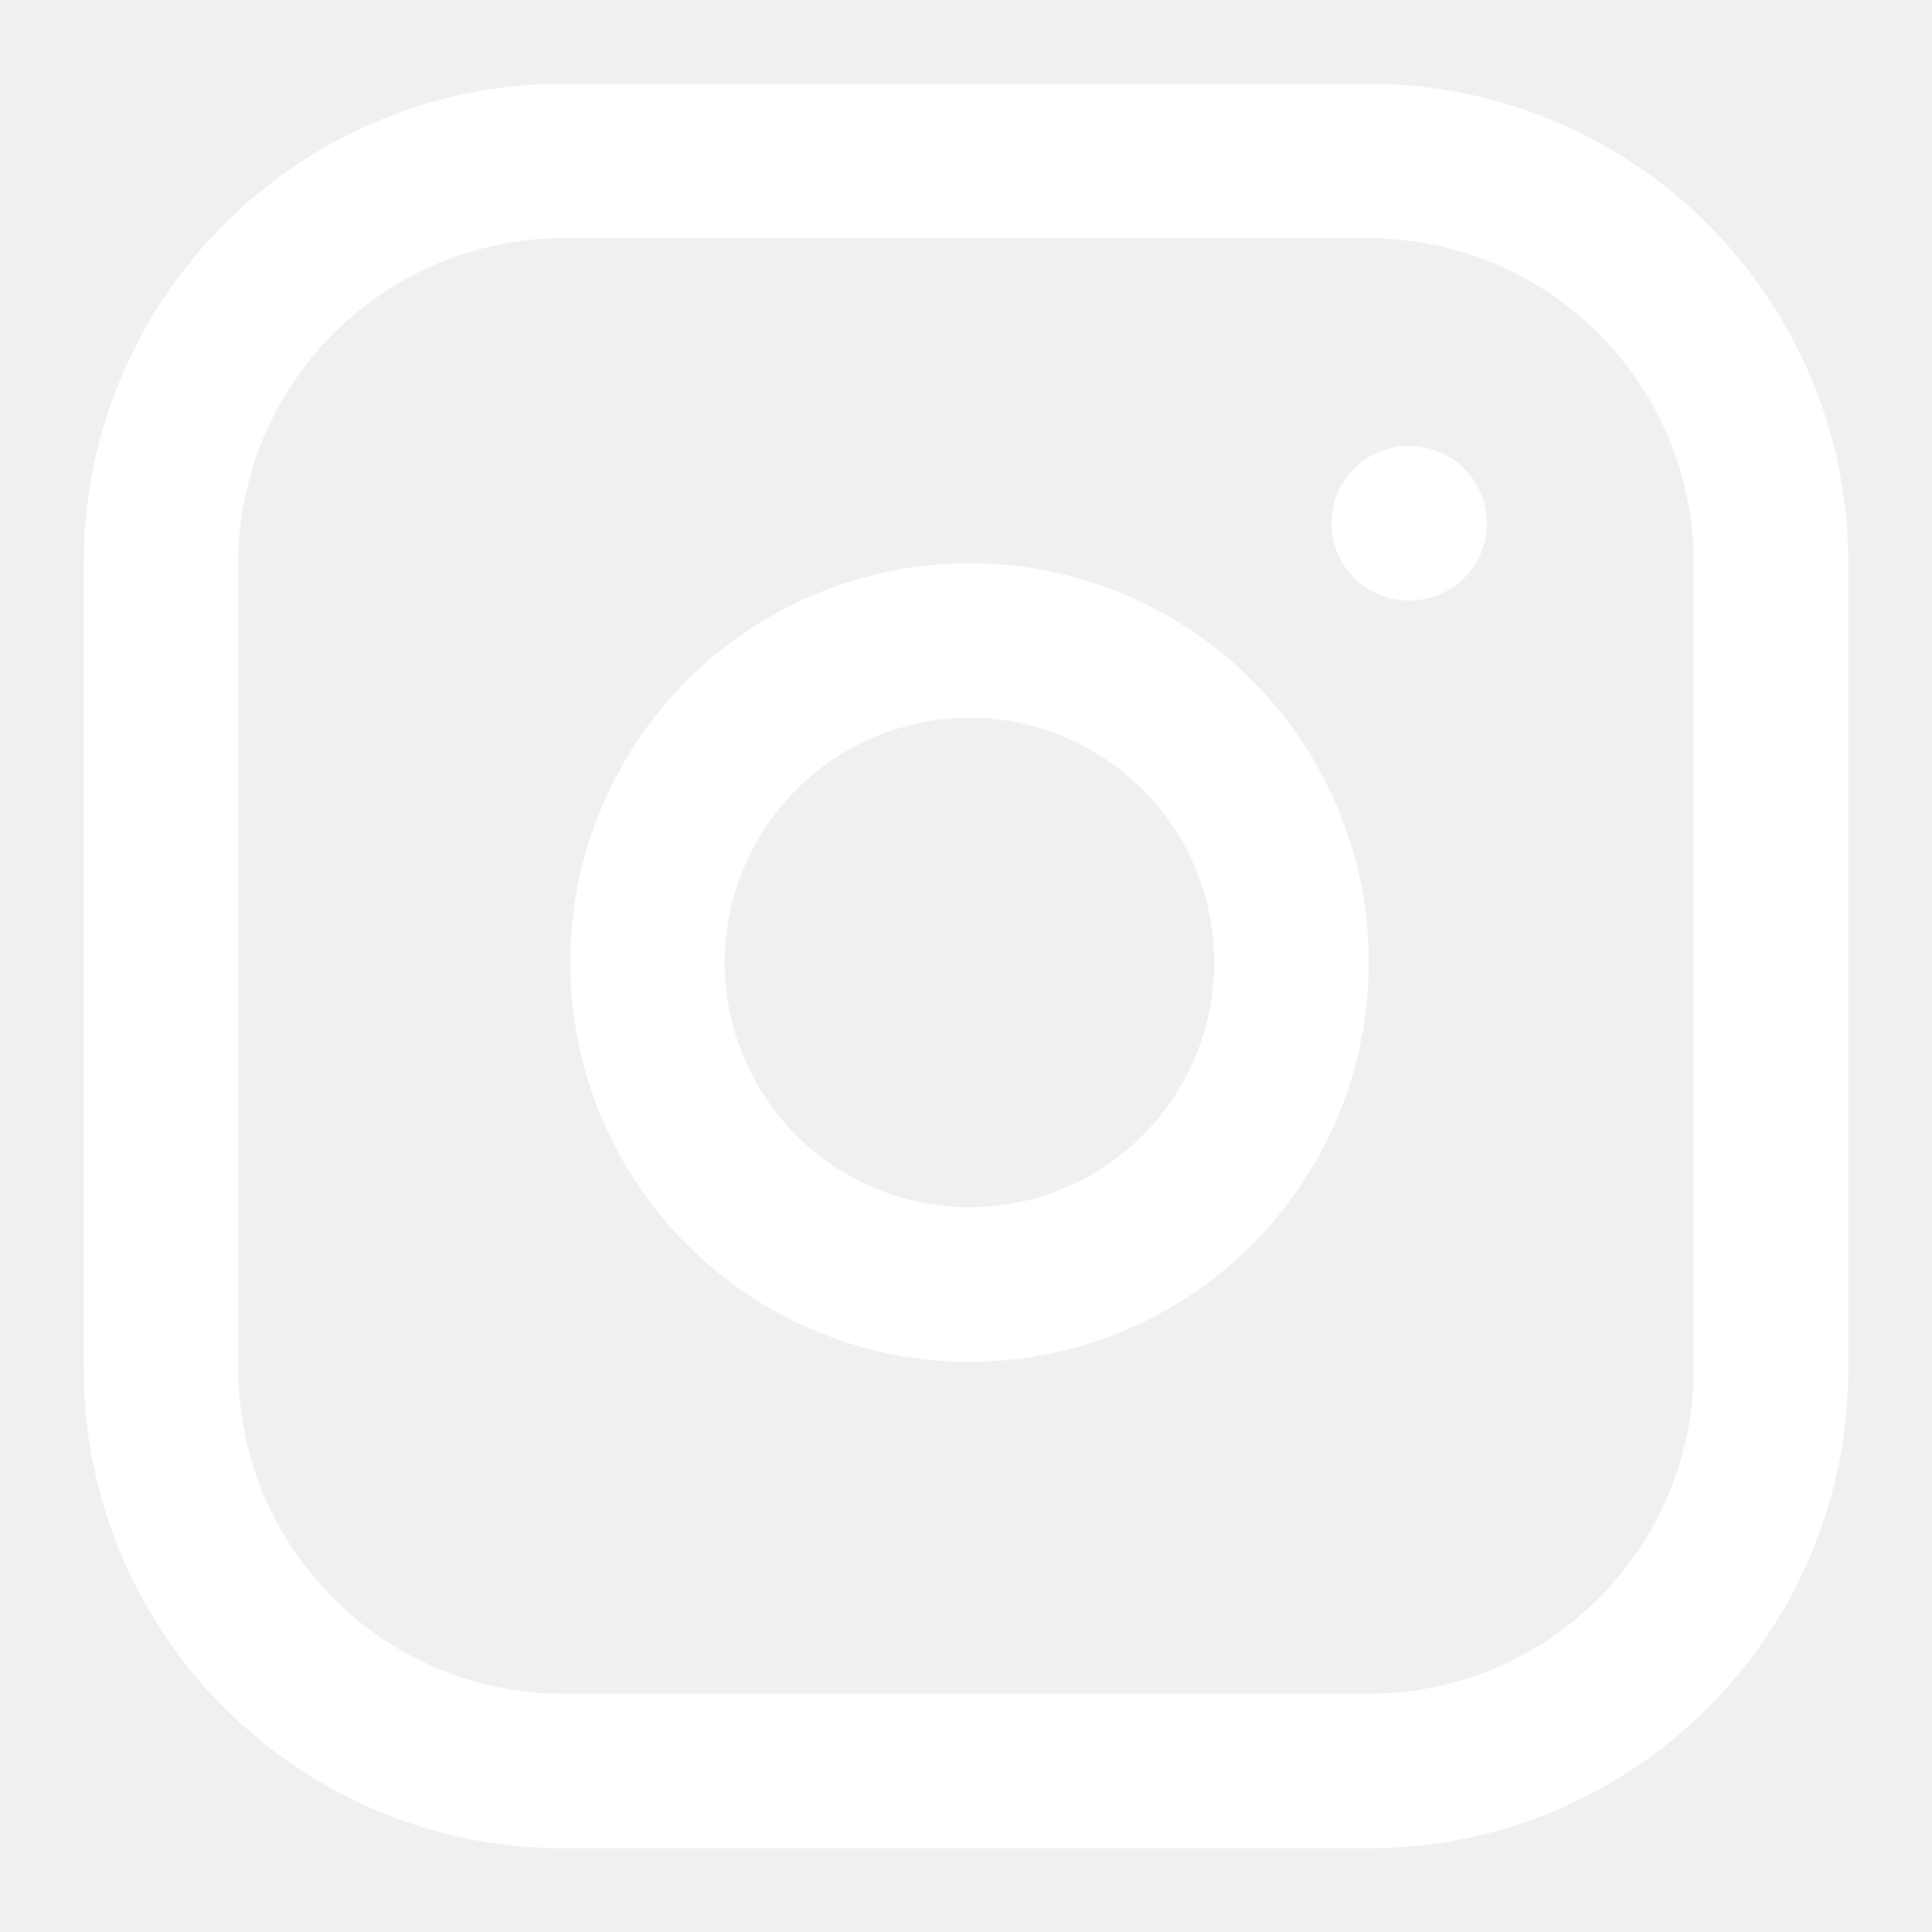
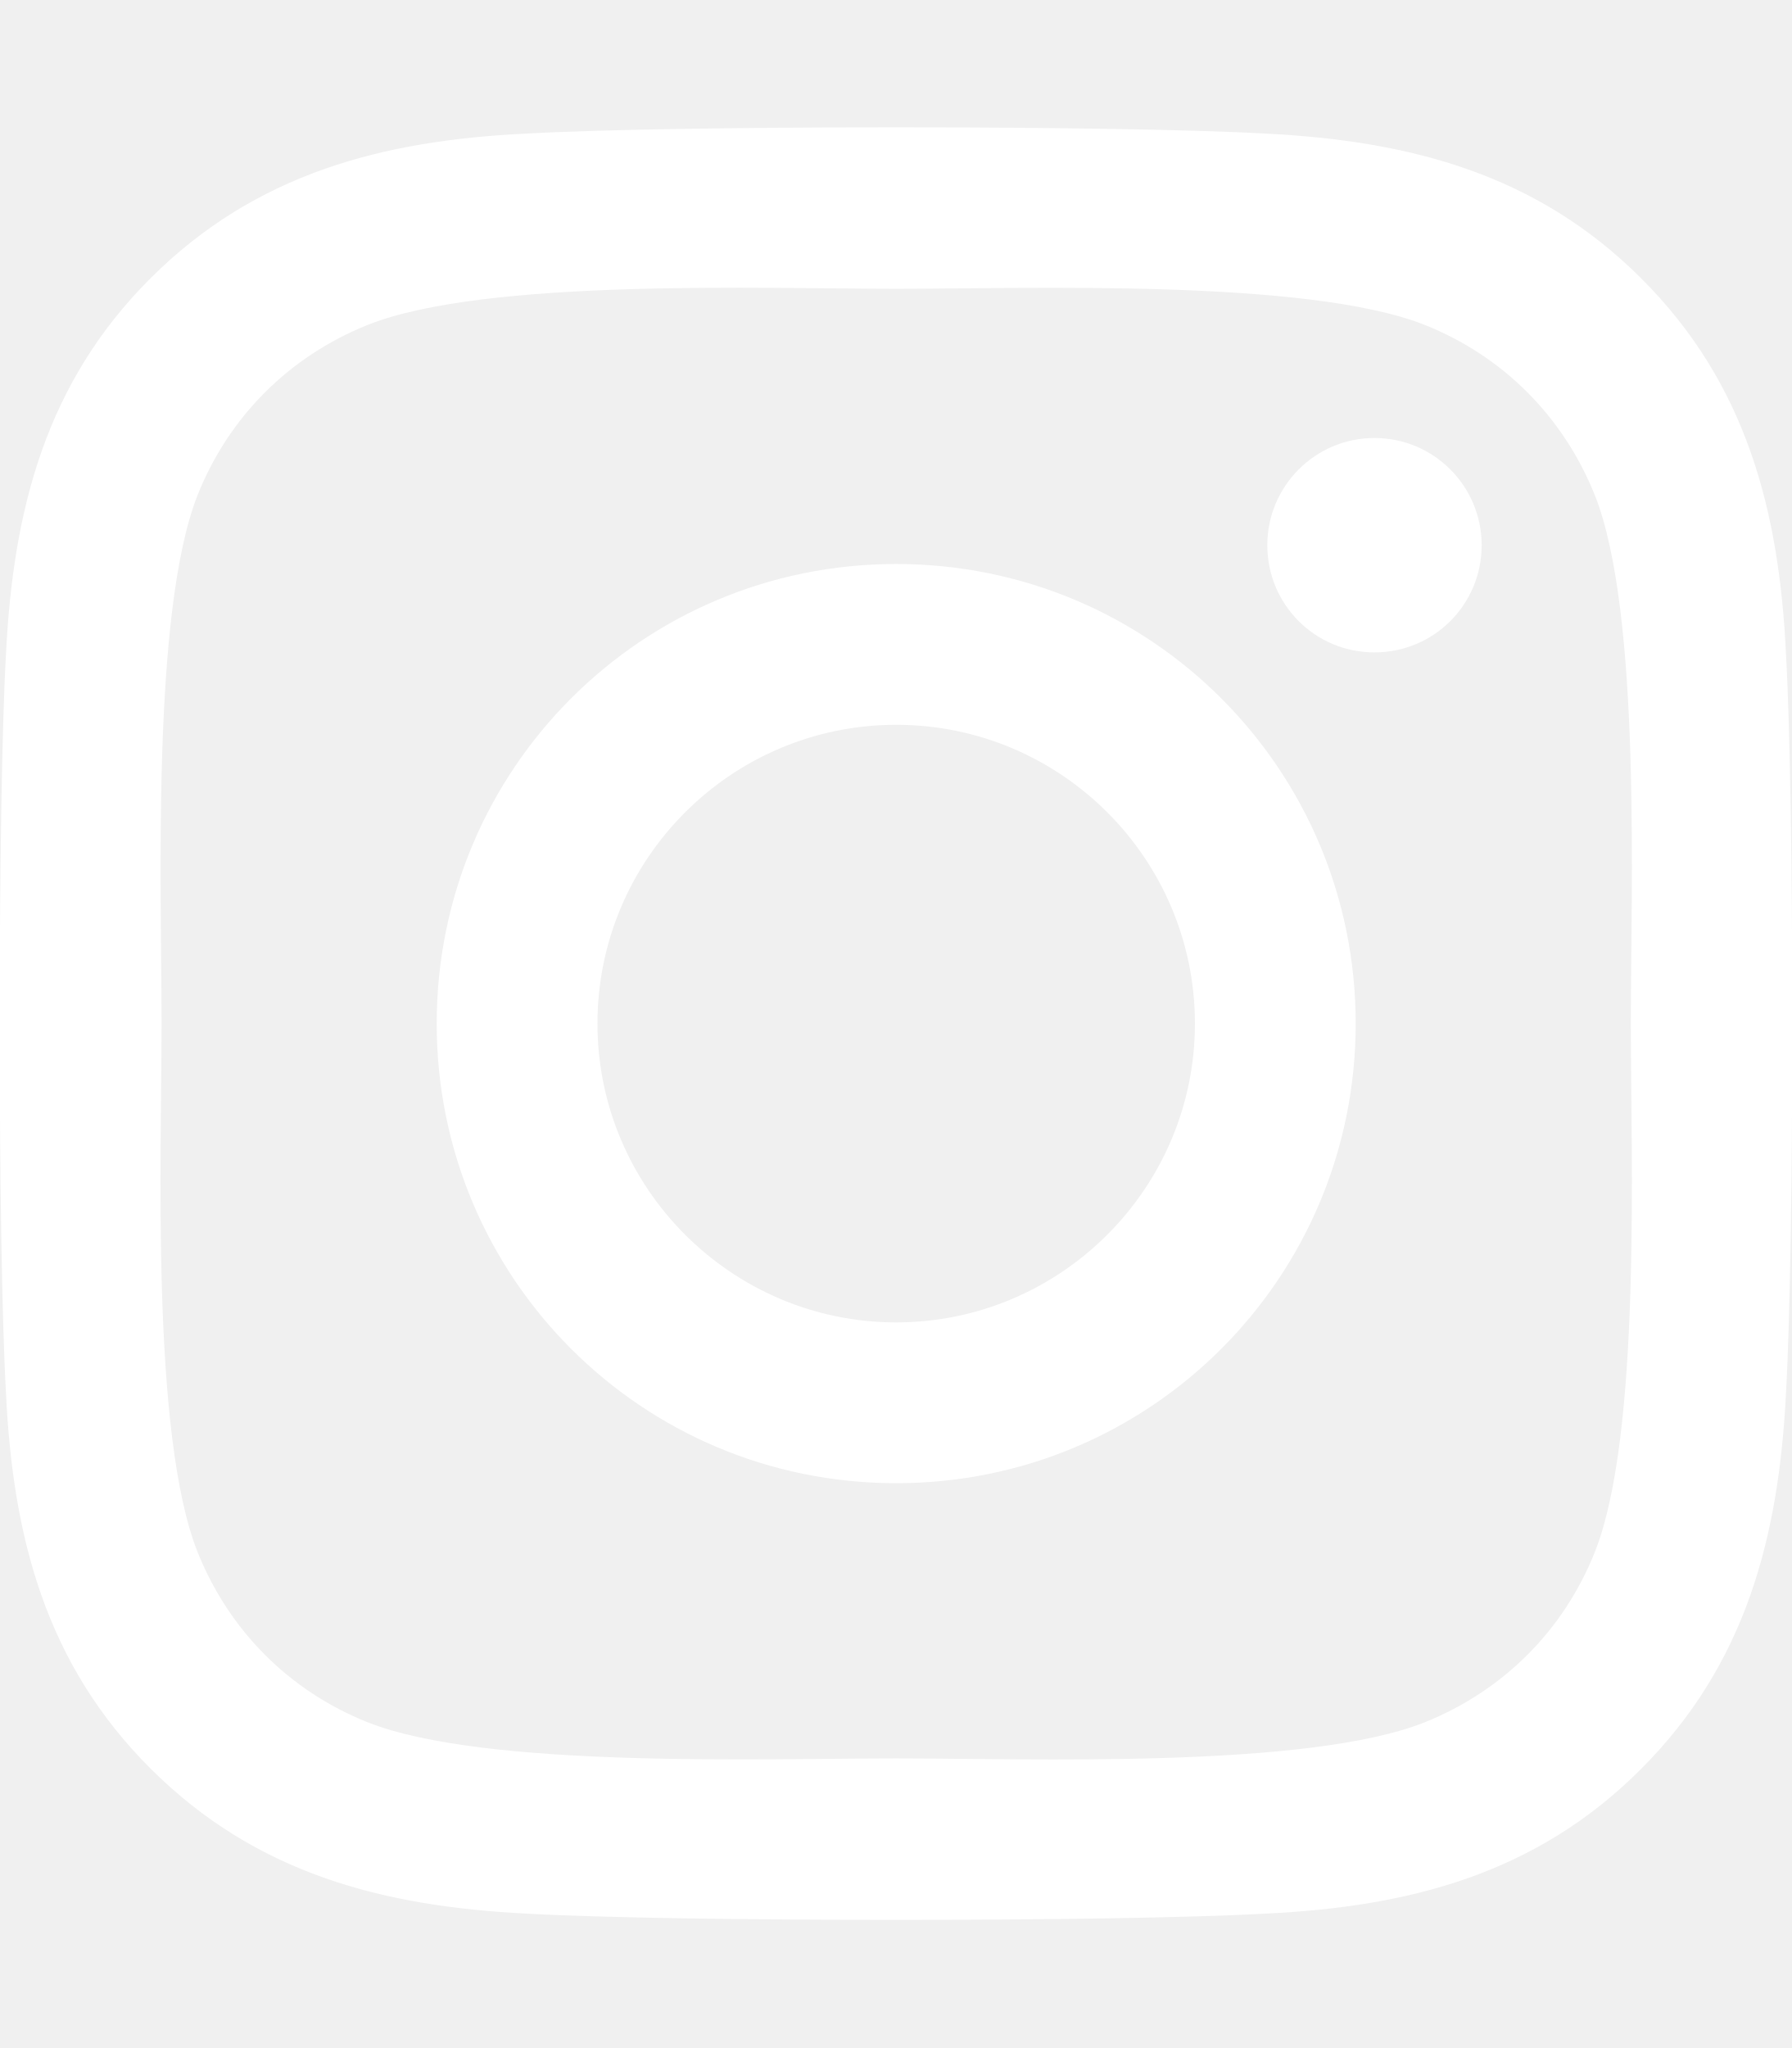
- <svg xmlns="http://www.w3.org/2000/svg" width="25" height="25" viewBox="0 0 25 25" fill="none">
-   <path d="M17.708 2.083H7.292C4.415 2.083 2.083 4.415 2.083 7.292V17.708C2.083 20.585 4.415 22.917 7.292 22.917H17.708C20.585 22.917 22.917 20.585 22.917 17.708V7.292C22.917 4.415 20.585 2.083 17.708 2.083Z" stroke="white" stroke-width="2" stroke-linecap="round" stroke-linejoin="round" />
-   <path d="M16.667 11.844C16.795 12.711 16.647 13.596 16.244 14.374C15.84 15.152 15.201 15.783 14.418 16.177C13.636 16.571 12.748 16.708 11.883 16.569C11.018 16.43 10.219 16.021 9.599 15.401C8.979 14.782 8.571 13.982 8.432 13.117C8.292 12.252 8.429 11.365 8.823 10.582C9.217 9.799 9.848 9.16 10.626 8.757C11.404 8.353 12.29 8.205 13.156 8.333C14.041 8.465 14.859 8.877 15.492 9.509C16.124 10.141 16.536 10.96 16.667 11.844Z" stroke="white" stroke-width="2" stroke-linecap="round" stroke-linejoin="round" />
-   <path d="M18.229 6.771H18.24" stroke="white" stroke-width="2" stroke-linecap="round" stroke-linejoin="round" />
+ <svg xmlns="http://www.w3.org/2000/svg" viewBox="0 0 448 512" fill="white">
+   <path d="M224.1 141c-63.6 0-114.9 51.3-114.9 114.9s51.3 114.9 114.9 114.9S339 319.5 339 255.9 287.7 141 224.1 141zm0 189.6c-41.1 0-74.7-33.5-74.7-74.7s33.5-74.7 74.7-74.7 74.7 33.5 74.7 74.7-33.6 74.7-74.7 74.7zm146.4-194.3c0 14.9-12 26.8-26.8 26.8-14.9 0-26.8-12-26.8-26.8s12-26.8 26.8-26.8 26.8 12 26.8 26.8zm76.1 27.2c-1.7-35.9-9.9-67.7-36.2-93.9-26.2-26.2-58-34.4-93.9-36.2-37-2.1-147.9-2.1-184.9 0-35.8 1.7-67.6 9.9-93.9 36.1s-34.4 58-36.2 93.9c-2.1 37-2.1 147.9 0 184.9 1.7 35.9 9.9 67.7 36.2 93.9s58 34.4 93.9 36.2c37 2.1 147.9 2.1 184.9 0 35.9-1.7 67.7-9.9 93.9-36.2 26.2-26.2 34.4-58 36.2-93.9 2.1-37 2.1-147.8 0-184.8zM398.8 388c-7.8 19.6-22.9 34.7-42.6 42.6-29.5 11.7-99.5 9-132.1 9s-102.7 2.6-132.1-9c-19.6-7.8-34.7-22.9-42.6-42.6-11.7-29.5-9-99.5-9-132.1s-2.6-102.7 9-132.1c7.8-19.6 22.9-34.7 42.6-42.6 29.5-11.7 99.5-9 132.1-9s102.7-2.6 132.1 9c19.6 7.8 34.7 22.9 42.6 42.6 11.7 29.5 9 99.5 9 132.1s2.7 102.7-9 132.1z" />
</svg>
